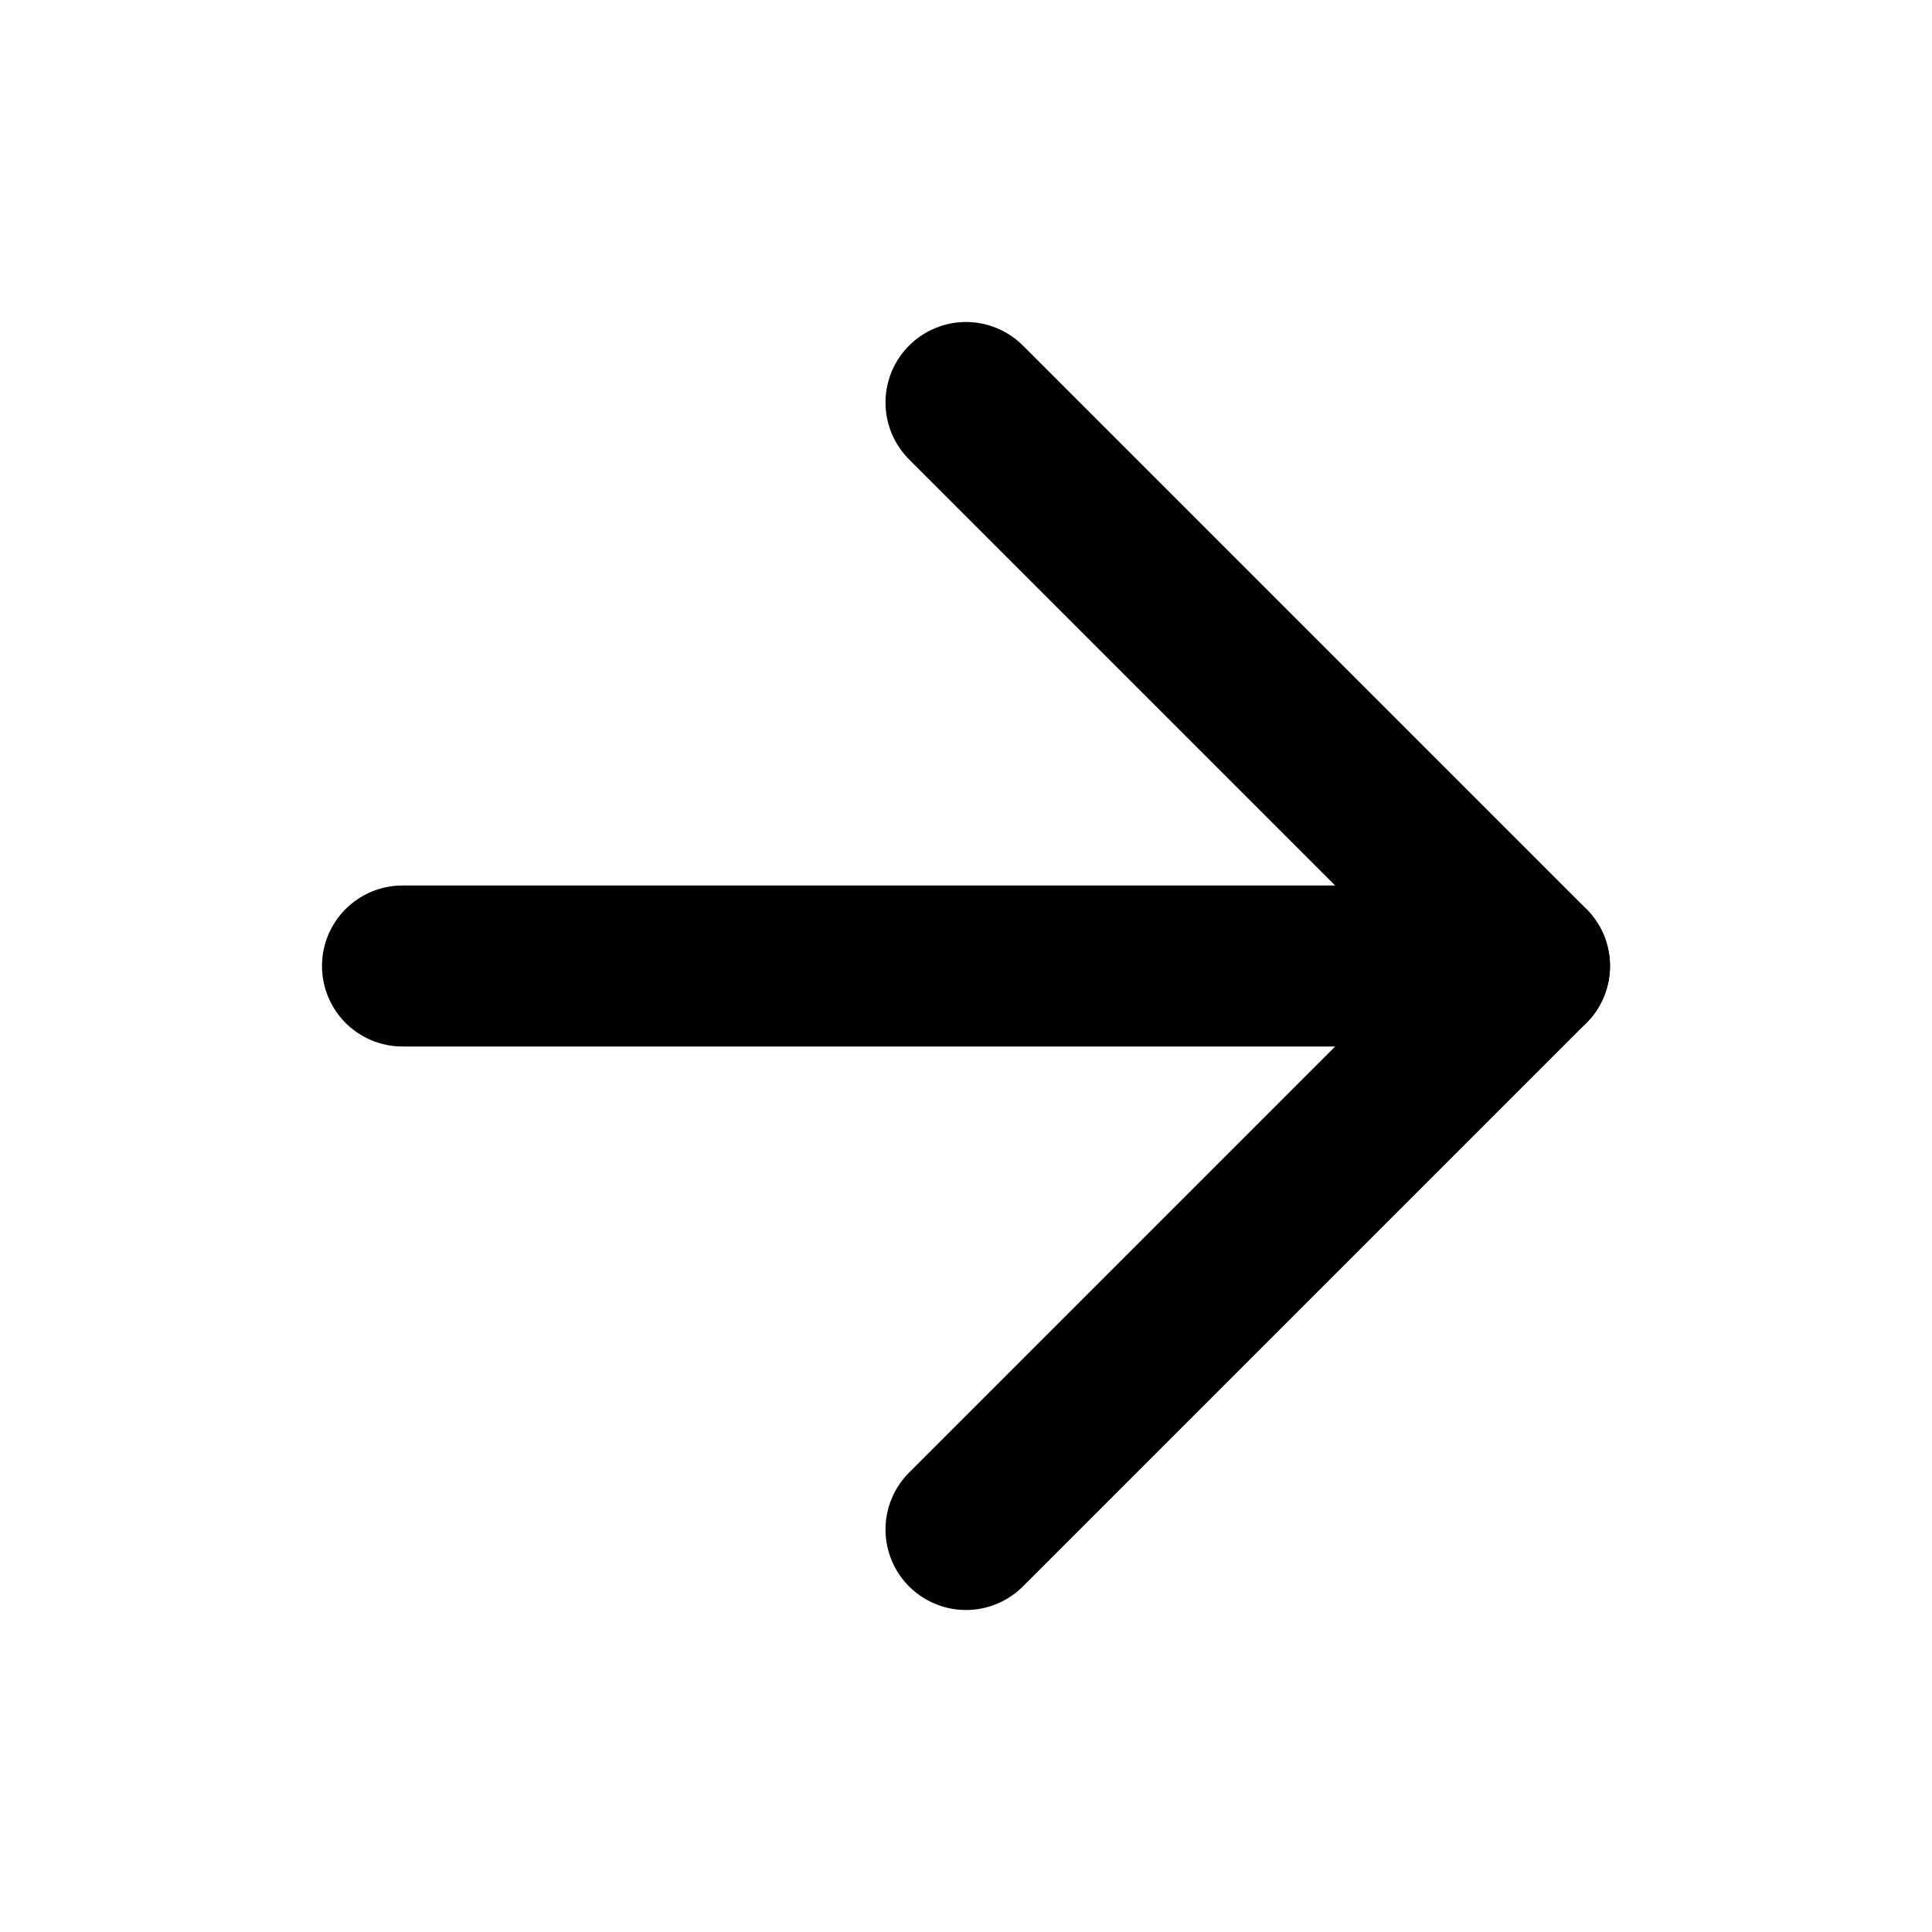
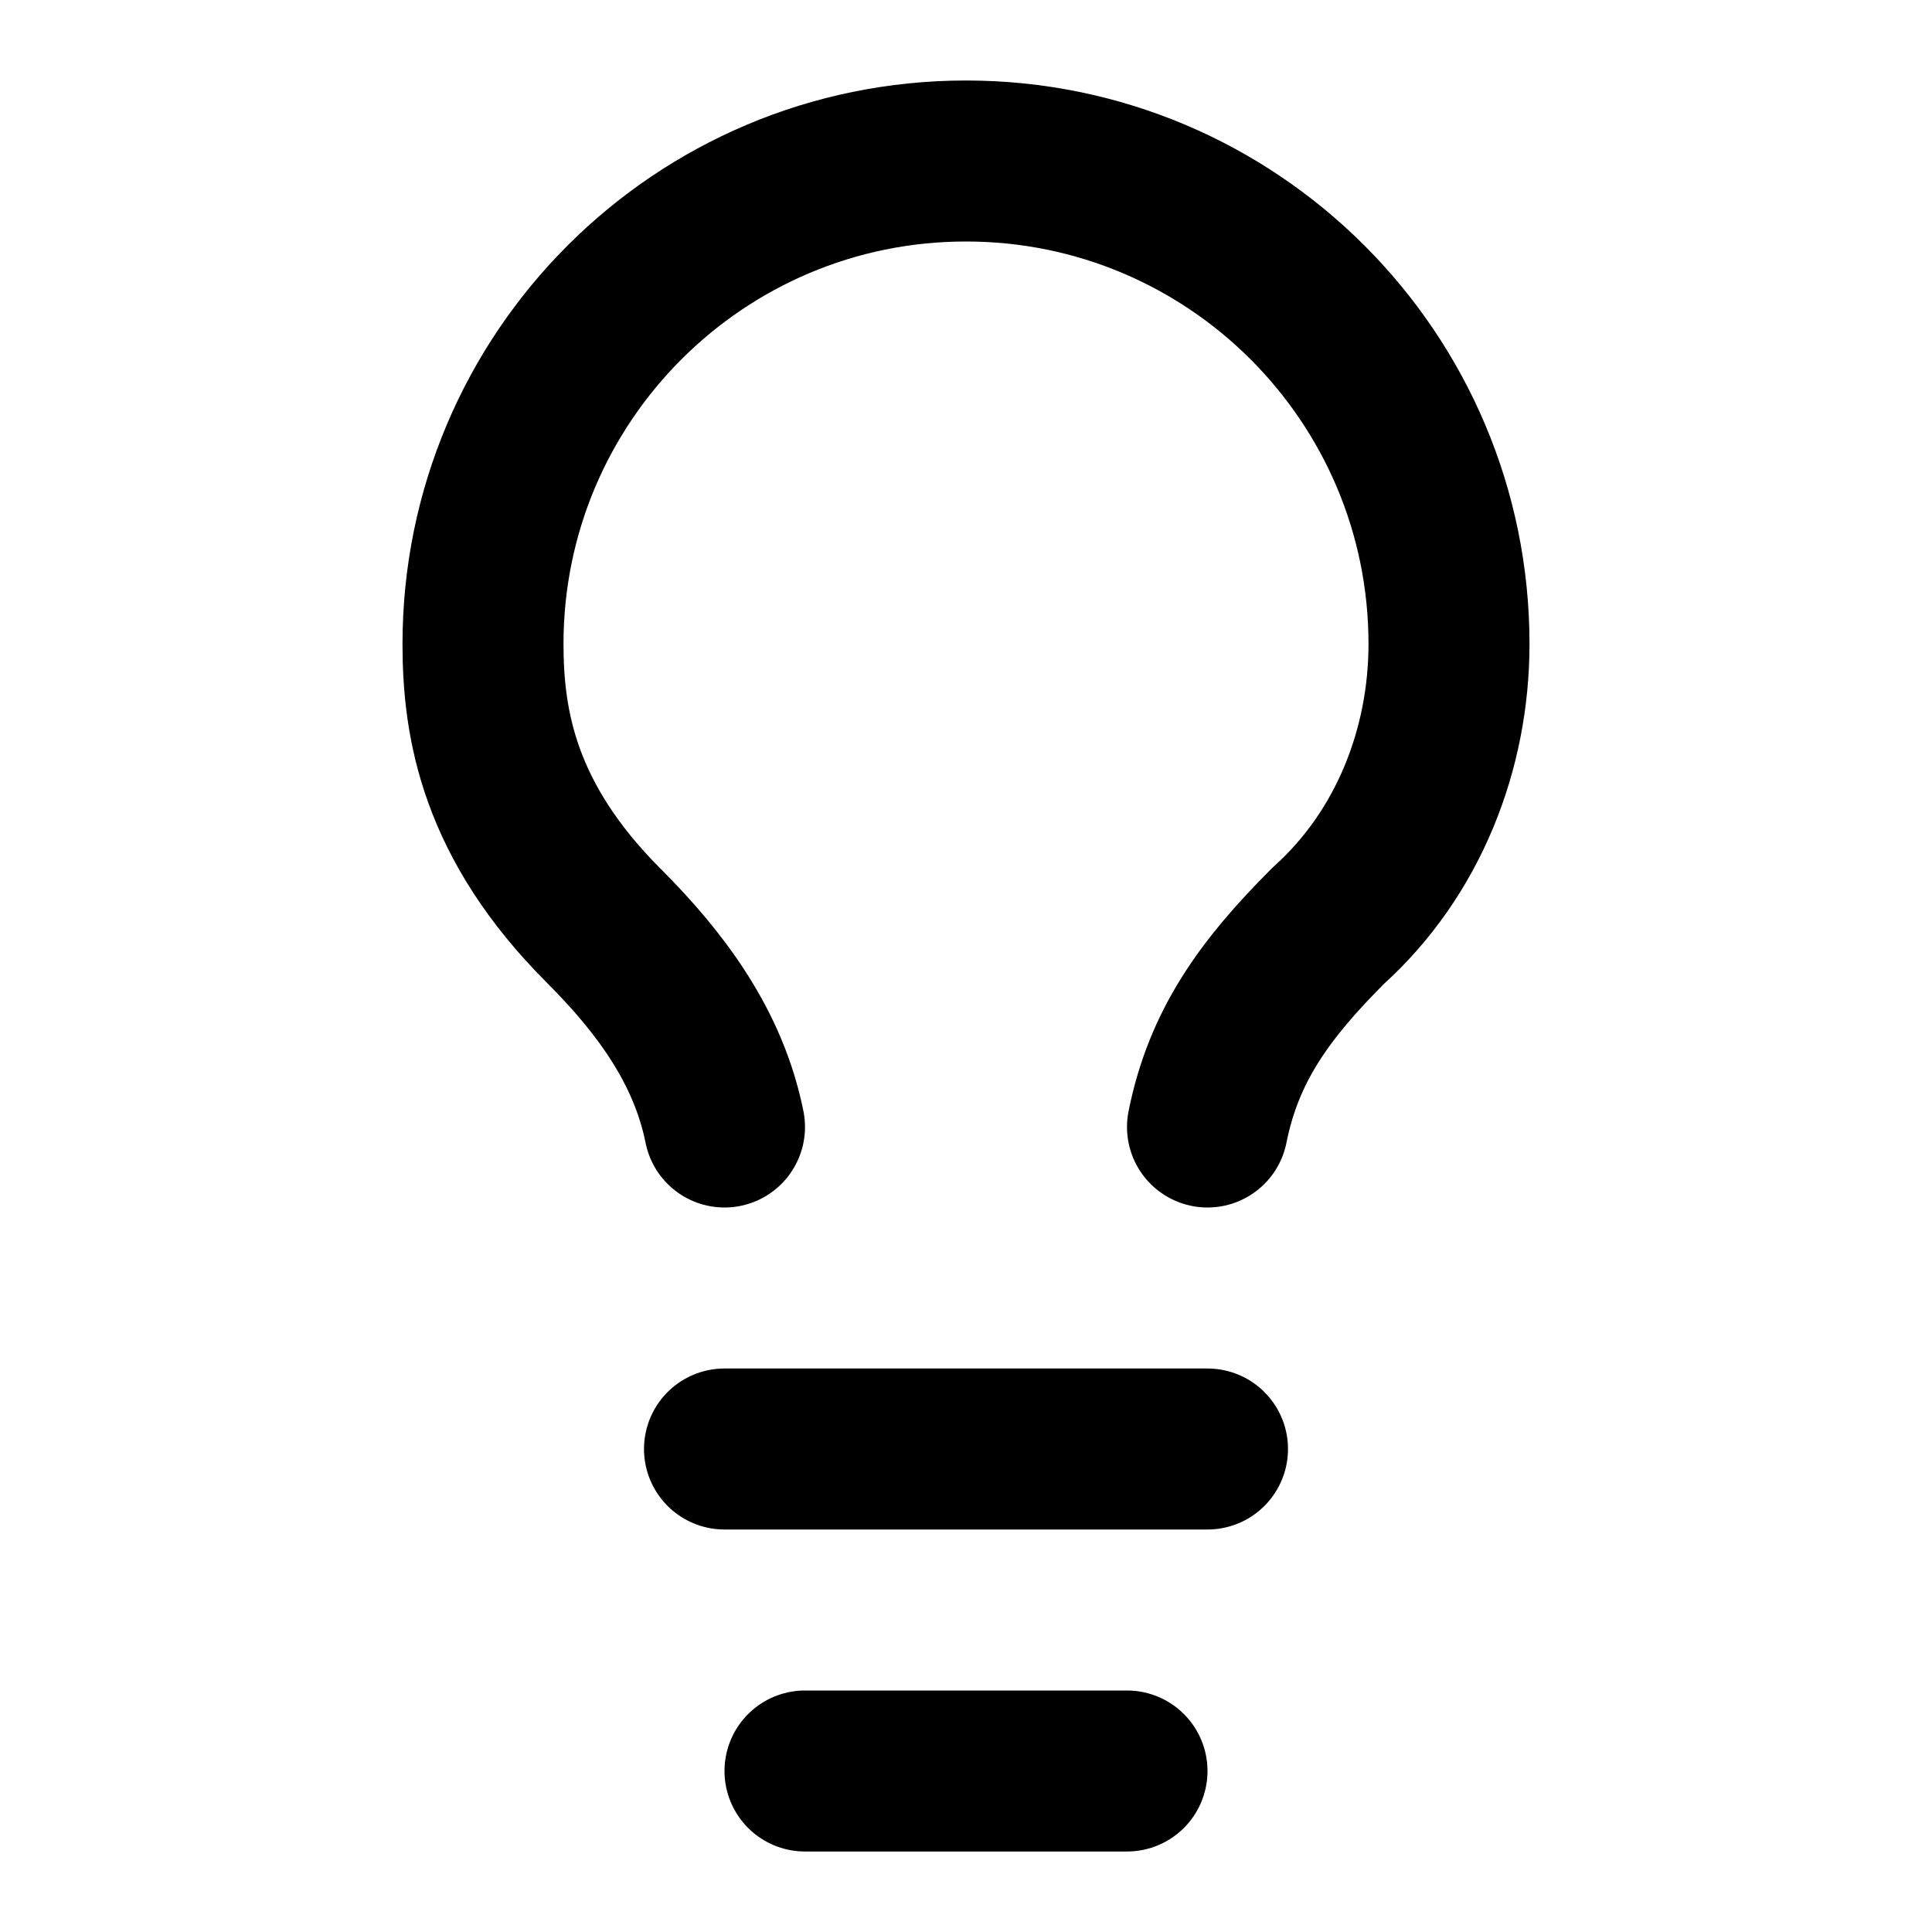
<svg xmlns="http://www.w3.org/2000/svg" width="24" height="24" viewBox="0 0 24 24" fill="none" stroke="currentColor" stroke-width="2" stroke-linecap="round" stroke-linejoin="round">
-   <path d="M5 12h14" />
-   <path d="m12 5 7 7-7 7" />
+   <path d="M15 14c.2-1 .7-1.7 1.5-2.5 1-.9 1.5-2.2 1.5-3.5A6 6 0 0 0 6 8c0 1 .2 2.2 1.5 3.5.7.7 1.3 1.5 1.5 2.5" />
+   <path d="M9 18h6" />
+   <path d="M10 22h4" />
</svg>
